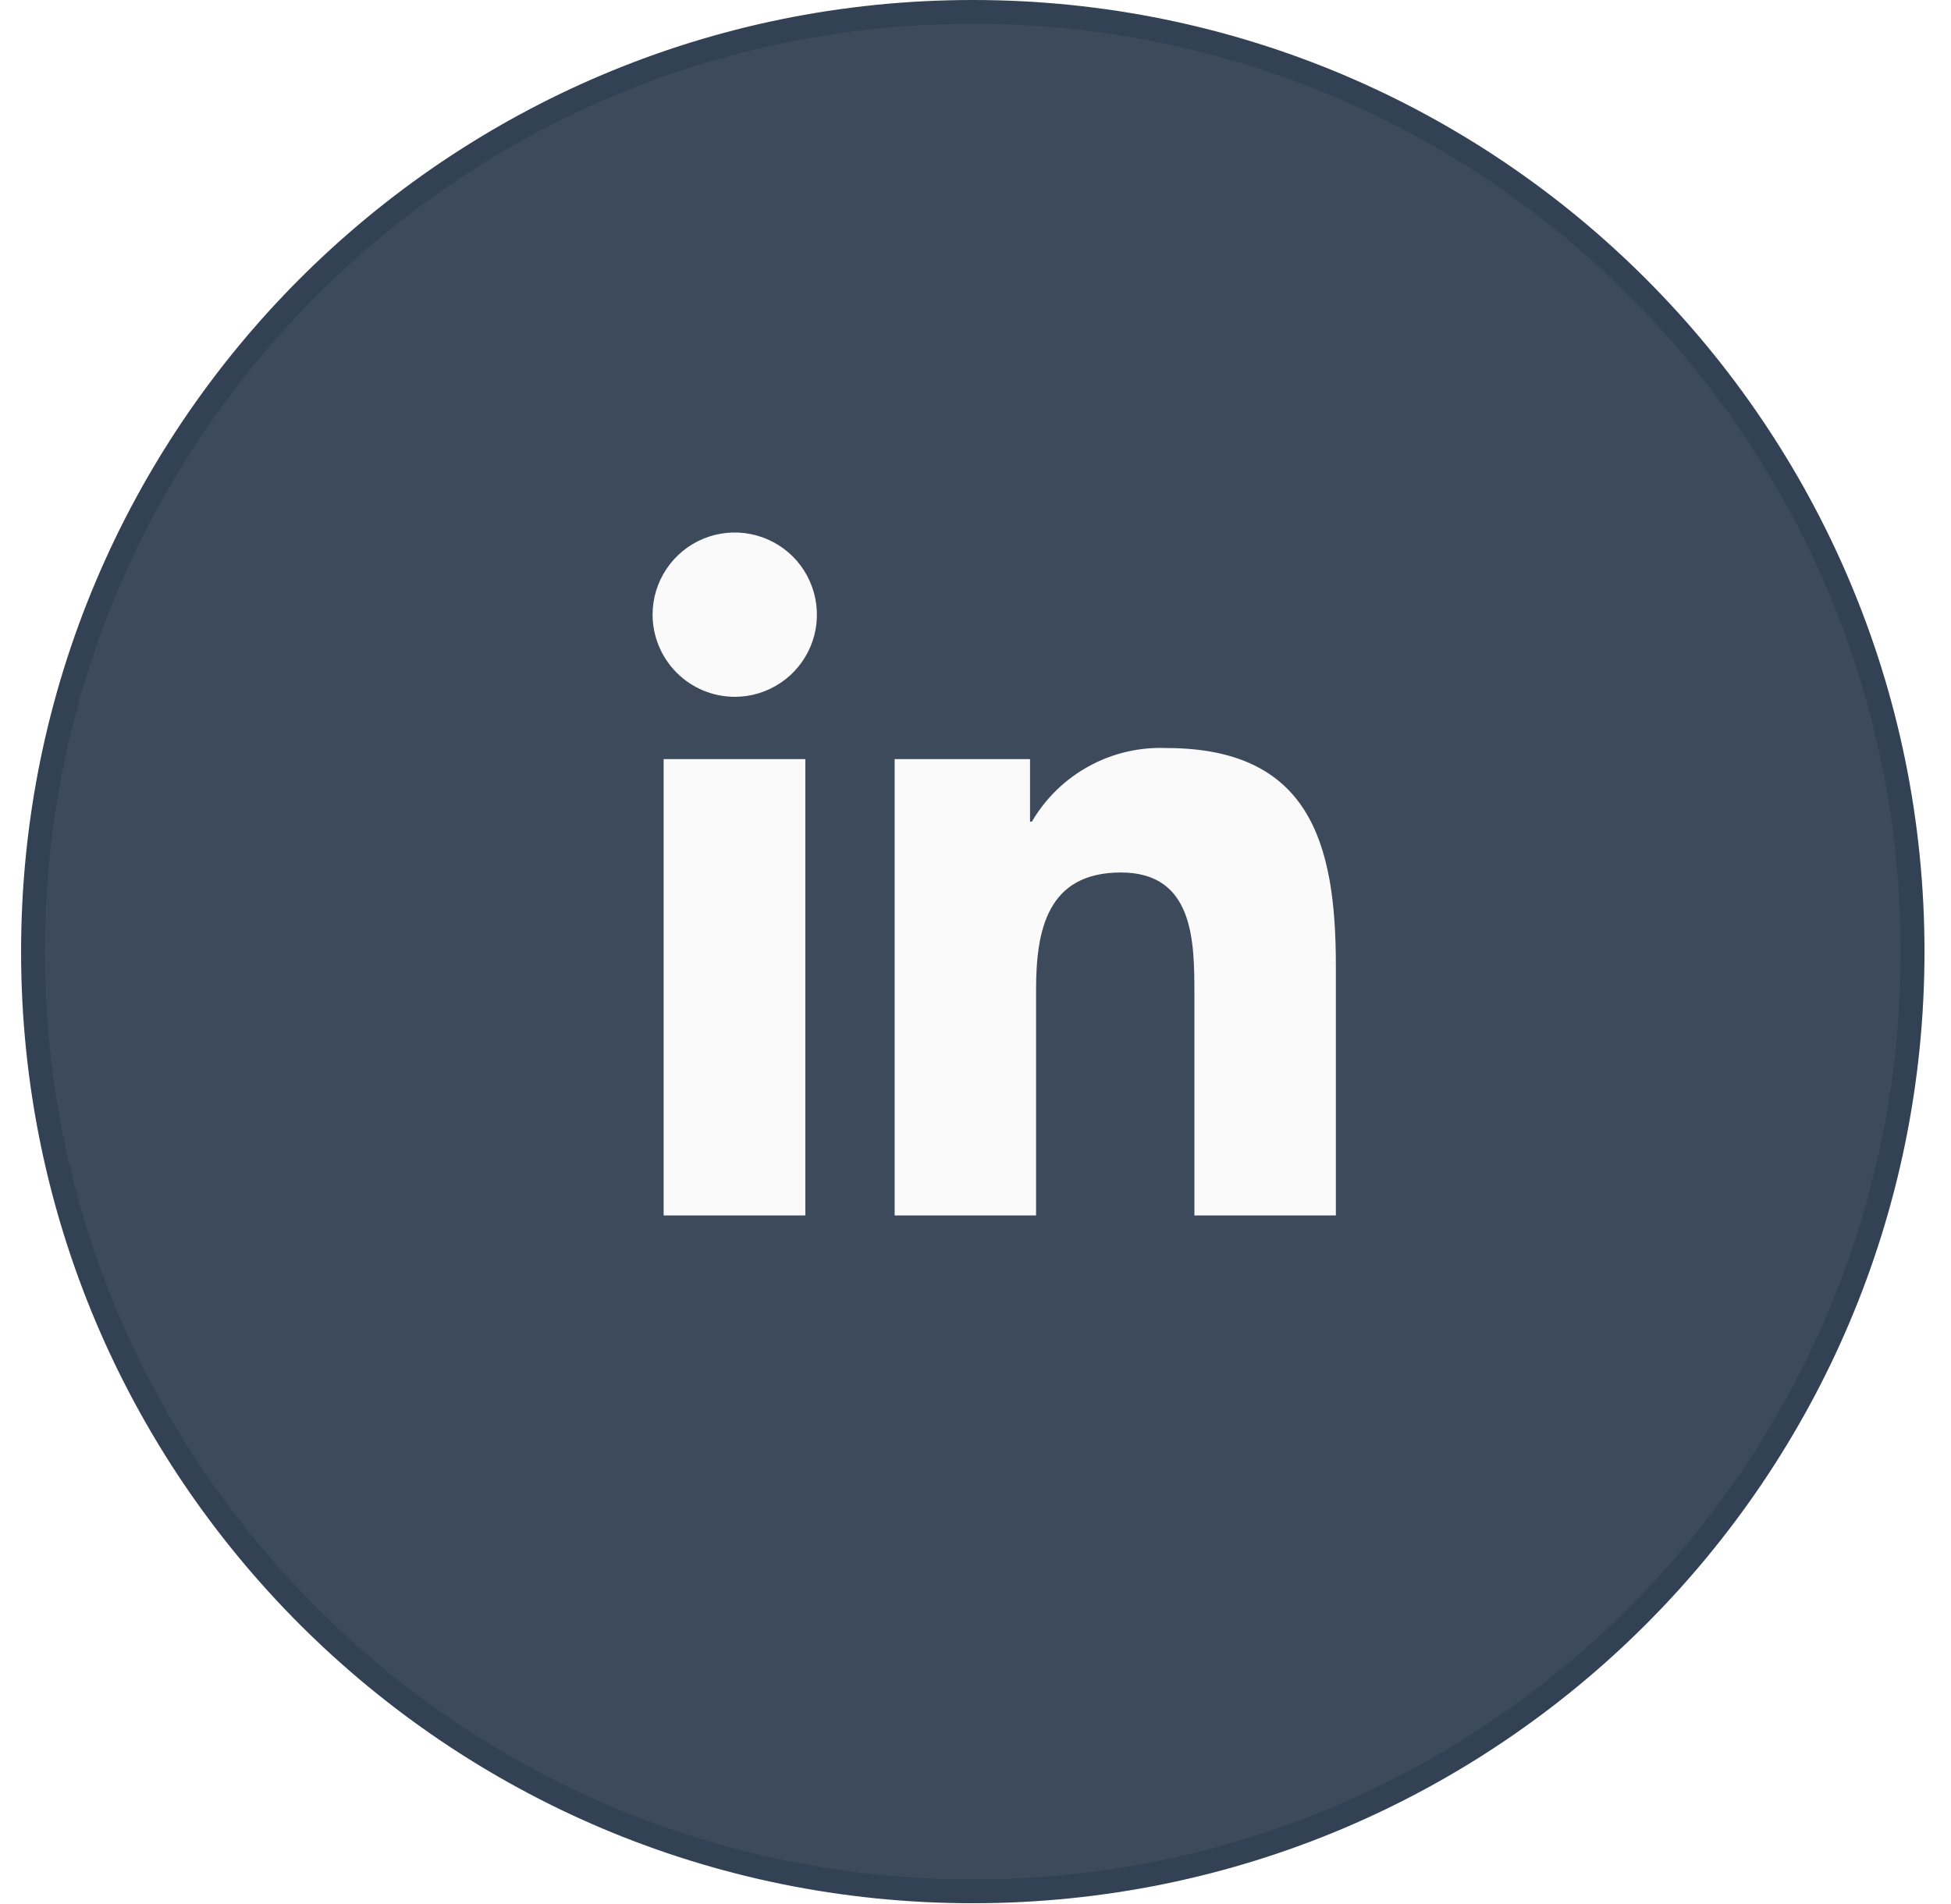
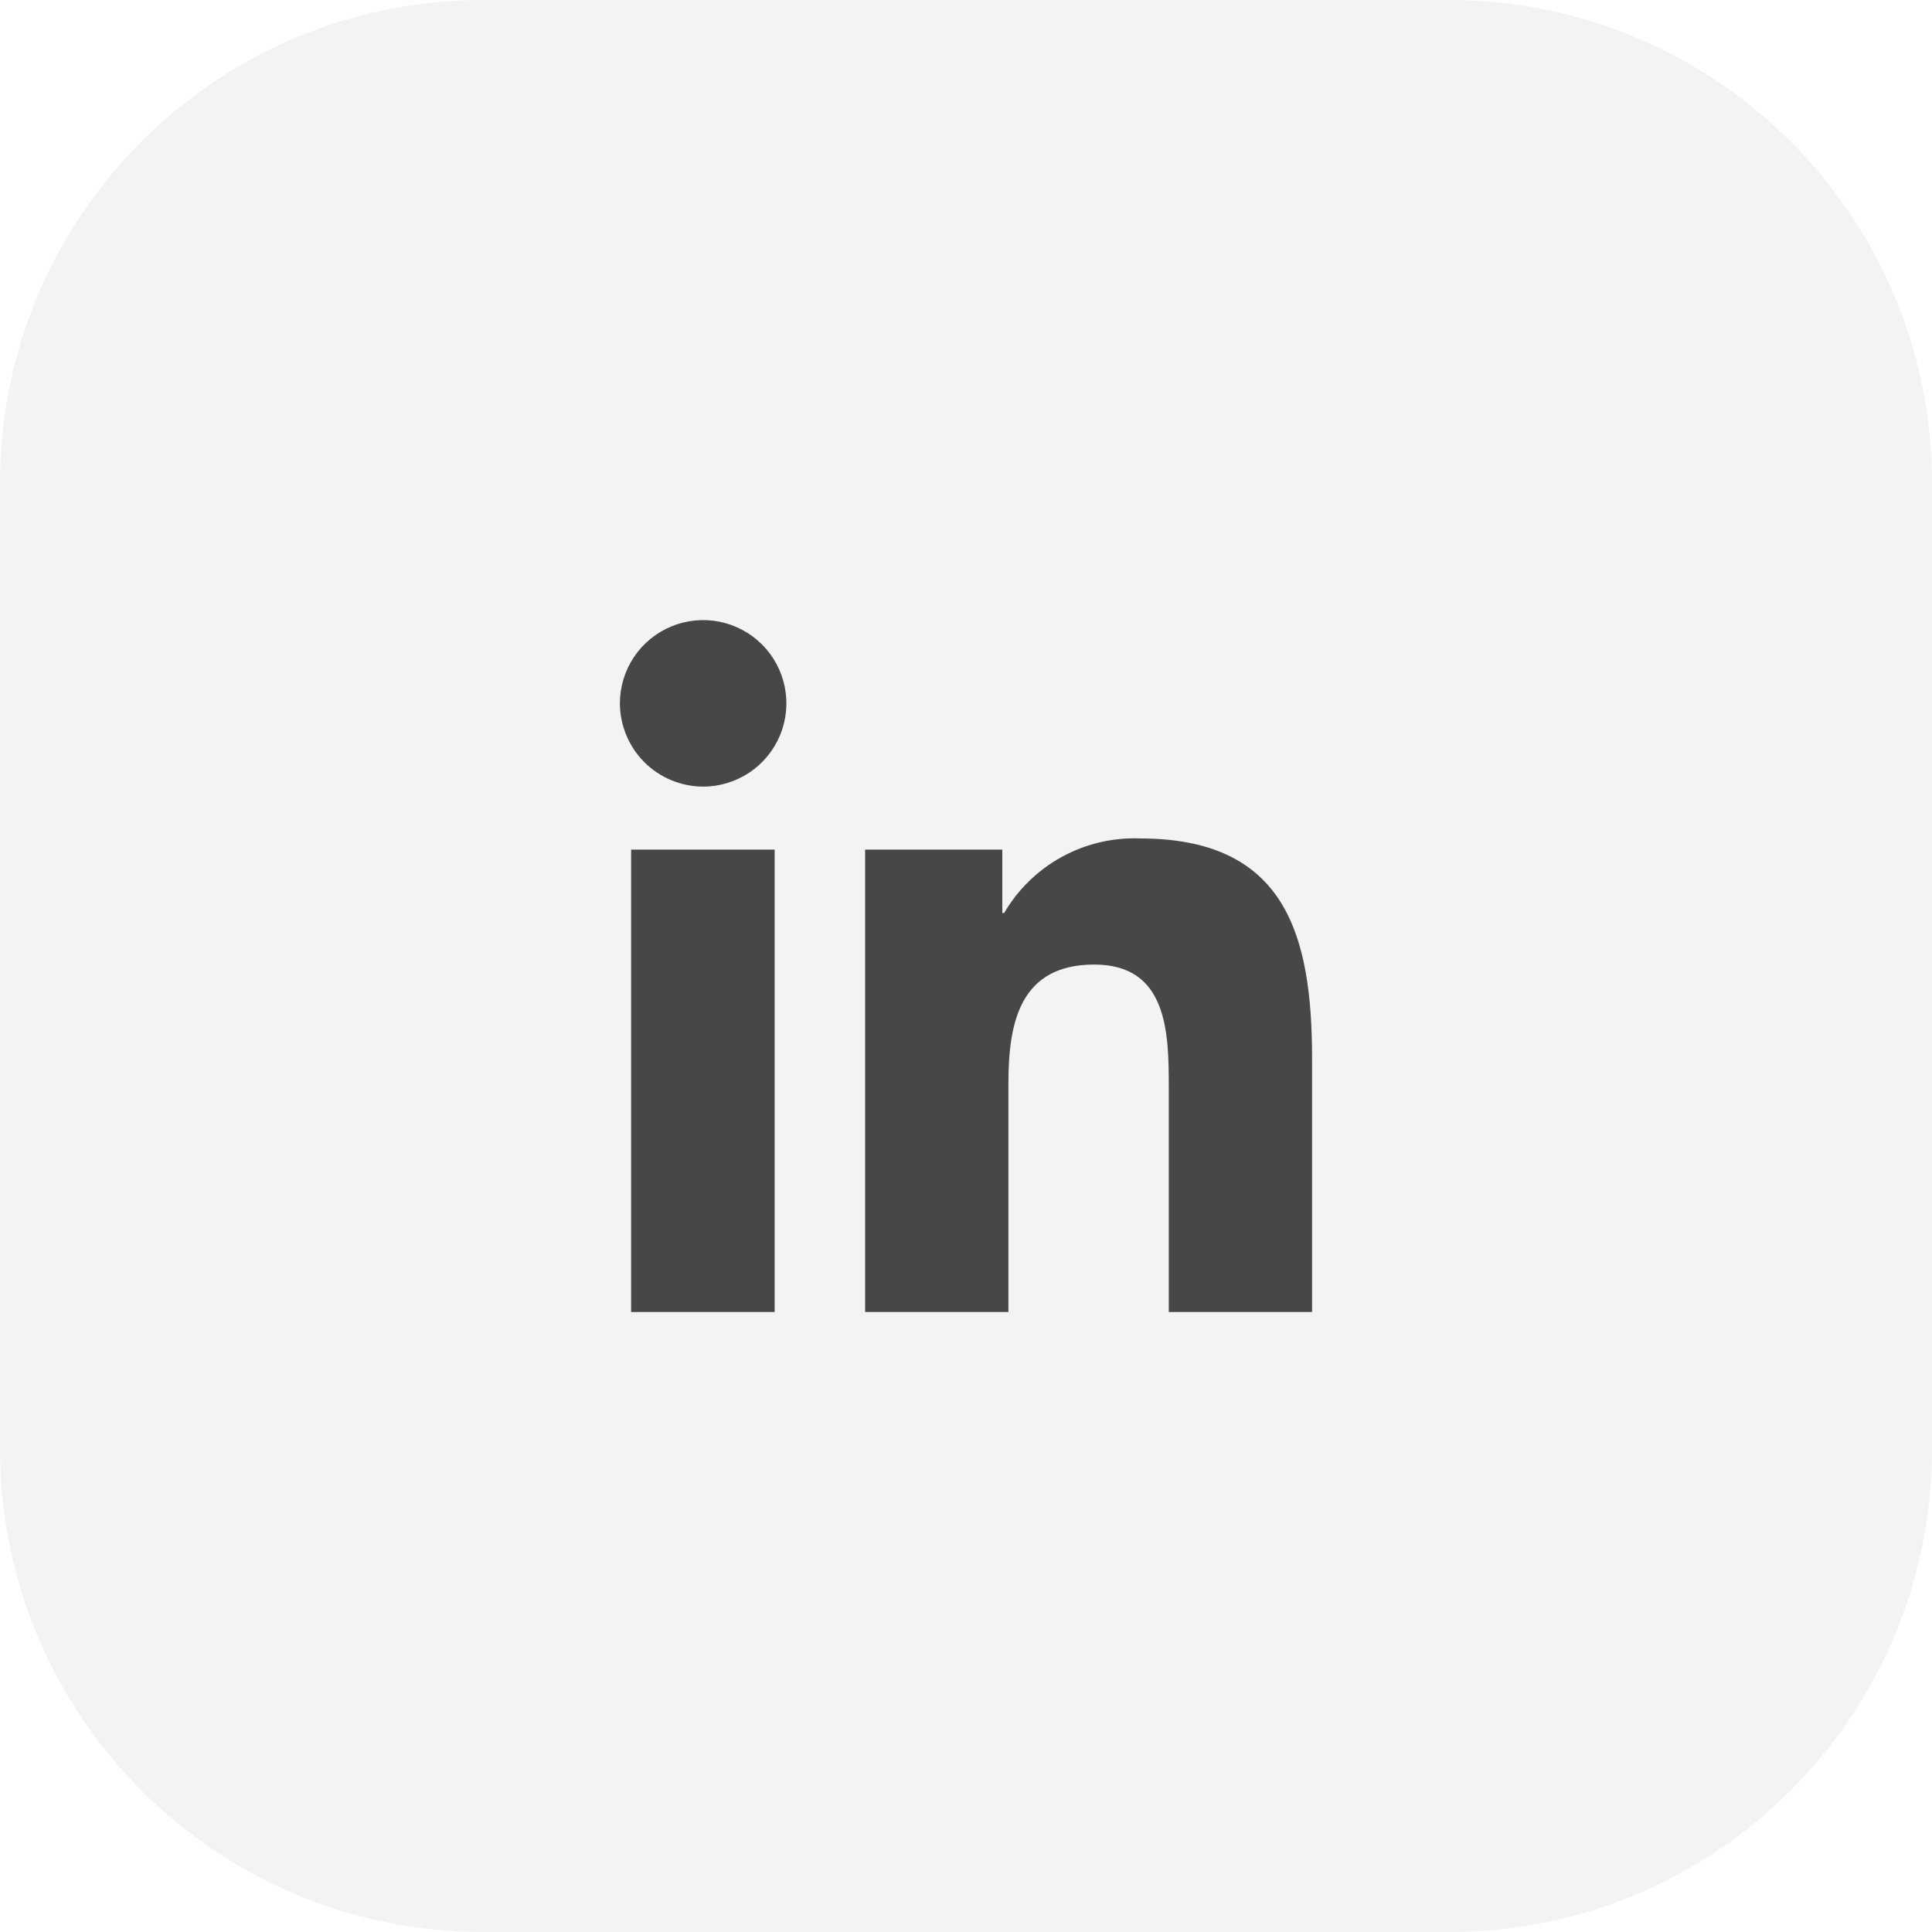
- <svg xmlns="http://www.w3.org/2000/svg" width="41" height="40" viewBox="0 0 41 40" fill="none">
-   <path d="M40.193 20C40.193 30.908 31.351 39.75 20.443 39.75C9.535 39.75 0.693 30.908 0.693 20C0.693 9.092 9.535 0.25 20.443 0.25C31.351 0.25 40.193 9.092 40.193 20Z" fill="#3C4A5B" stroke="#334155" stroke-width="0.5" />
-   <path d="M25.1 25.545V20.882C25.1 19.768 25.084 18.337 23.555 18.337C22.006 18.337 21.773 19.552 21.773 20.799V25.545H18.801V15.954H21.646V17.268H21.685C21.971 16.779 22.384 16.377 22.88 16.105C23.376 15.832 23.937 15.7 24.502 15.721C27.514 15.721 28.073 17.705 28.073 20.289V25.545H25.1ZM16.924 25.545H13.946V15.954H16.924V25.544L16.924 25.545ZM13.714 12.916C13.714 12.574 13.816 12.241 14.006 11.957C14.196 11.673 14.466 11.452 14.781 11.322C15.097 11.192 15.444 11.158 15.779 11.225C16.114 11.292 16.421 11.457 16.663 11.698C16.904 11.94 17.068 12.248 17.134 12.582C17.201 12.917 17.167 13.264 17.036 13.58C16.905 13.895 16.684 14.165 16.4 14.354C16.116 14.544 15.782 14.645 15.441 14.645C14.982 14.644 14.543 14.462 14.22 14.138C13.896 13.813 13.714 13.374 13.714 12.916Z" fill="#FAFAFA" />
+ <svg xmlns="http://www.w3.org/2000/svg" width="48" height="48" viewBox="0 0 48 48" fill="none">
+   <rect width="48" height="48" rx="12" fill="#F3F3F3" />
+   <path d="M29.038 32.596V27.012C29.038 25.678 29.018 23.964 27.188 23.964C25.332 23.964 25.054 25.419 25.054 26.913V32.596H21.494V21.109H24.902V22.683H24.948C25.29 22.098 25.785 21.616 26.379 21.29C26.973 20.964 27.645 20.805 28.322 20.831C31.929 20.831 32.598 23.207 32.598 26.302V32.596H29.038ZM19.245 32.596H15.68V21.109H19.246V32.595L19.245 32.596ZM15.401 17.471C15.402 17.062 15.524 16.663 15.751 16.323C15.979 15.983 16.302 15.719 16.68 15.563C17.058 15.407 17.474 15.366 17.875 15.446C18.276 15.527 18.644 15.724 18.933 16.013C19.222 16.302 19.419 16.671 19.498 17.072C19.578 17.473 19.537 17.889 19.38 18.267C19.223 18.644 18.958 18.967 18.618 19.194C18.278 19.421 17.878 19.543 17.47 19.543C16.921 19.542 16.395 19.323 16.007 18.935C15.62 18.546 15.402 18.02 15.401 17.471Z" fill="#474747" />
</svg>
